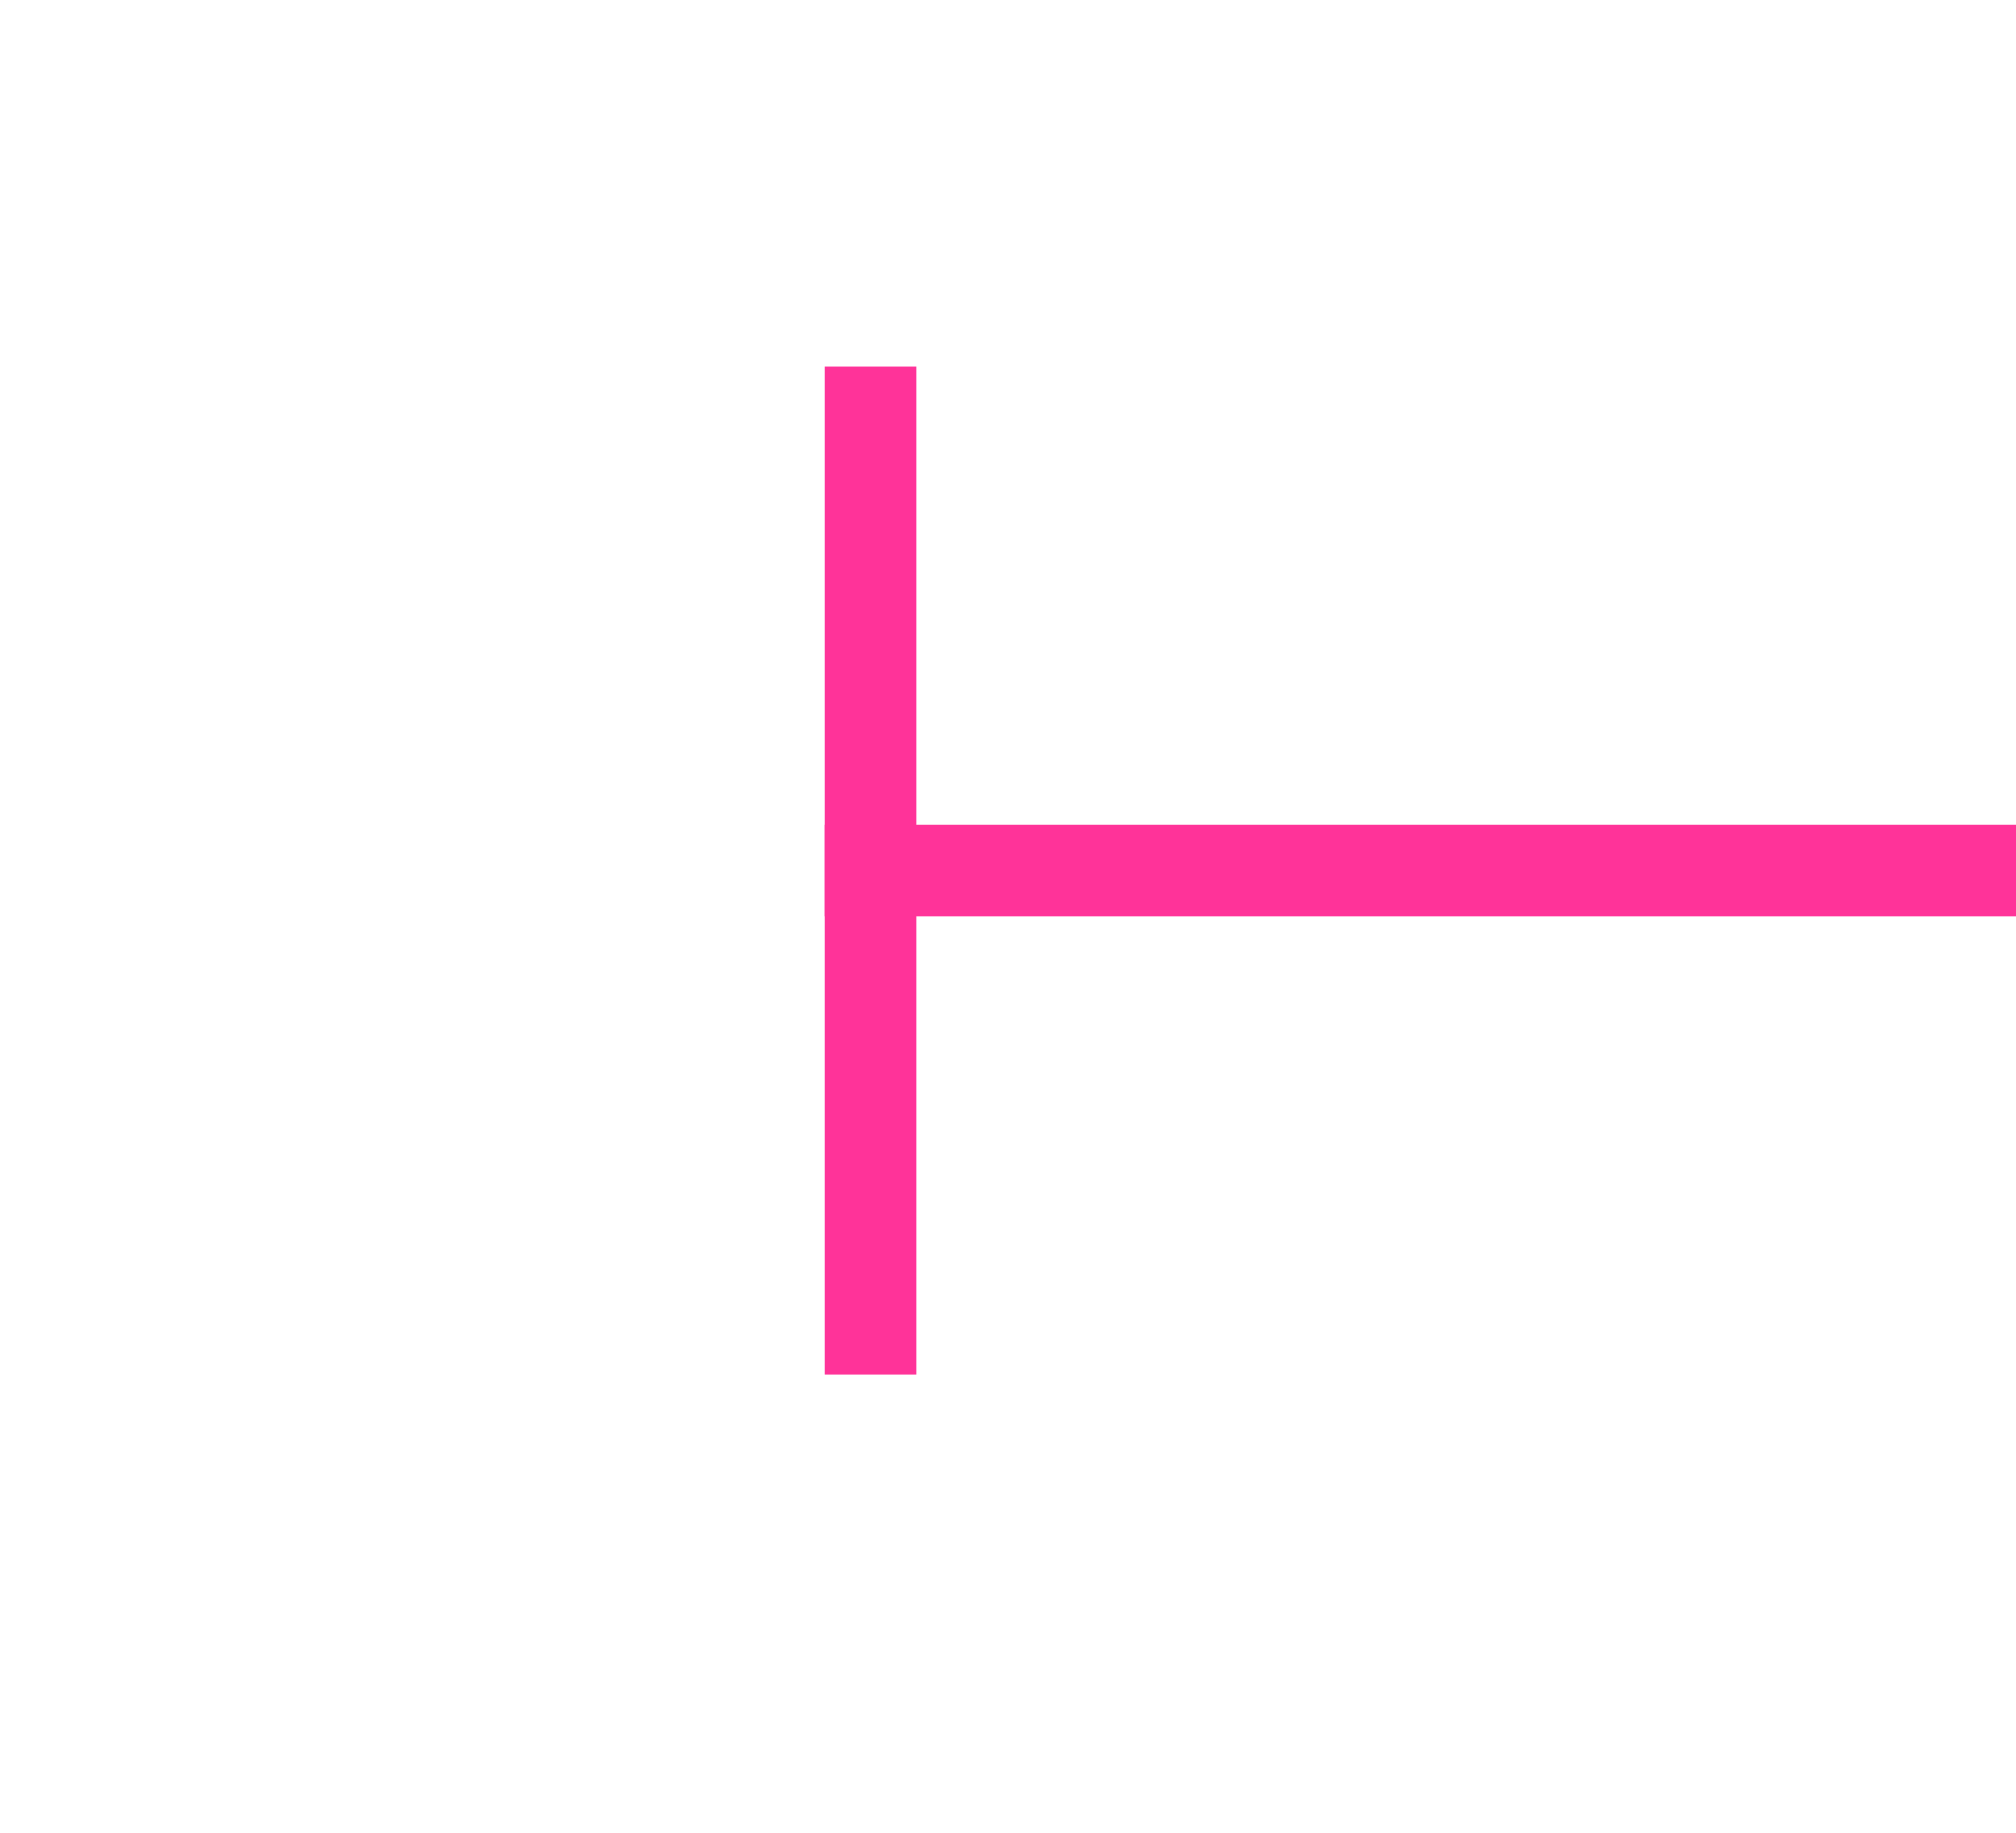
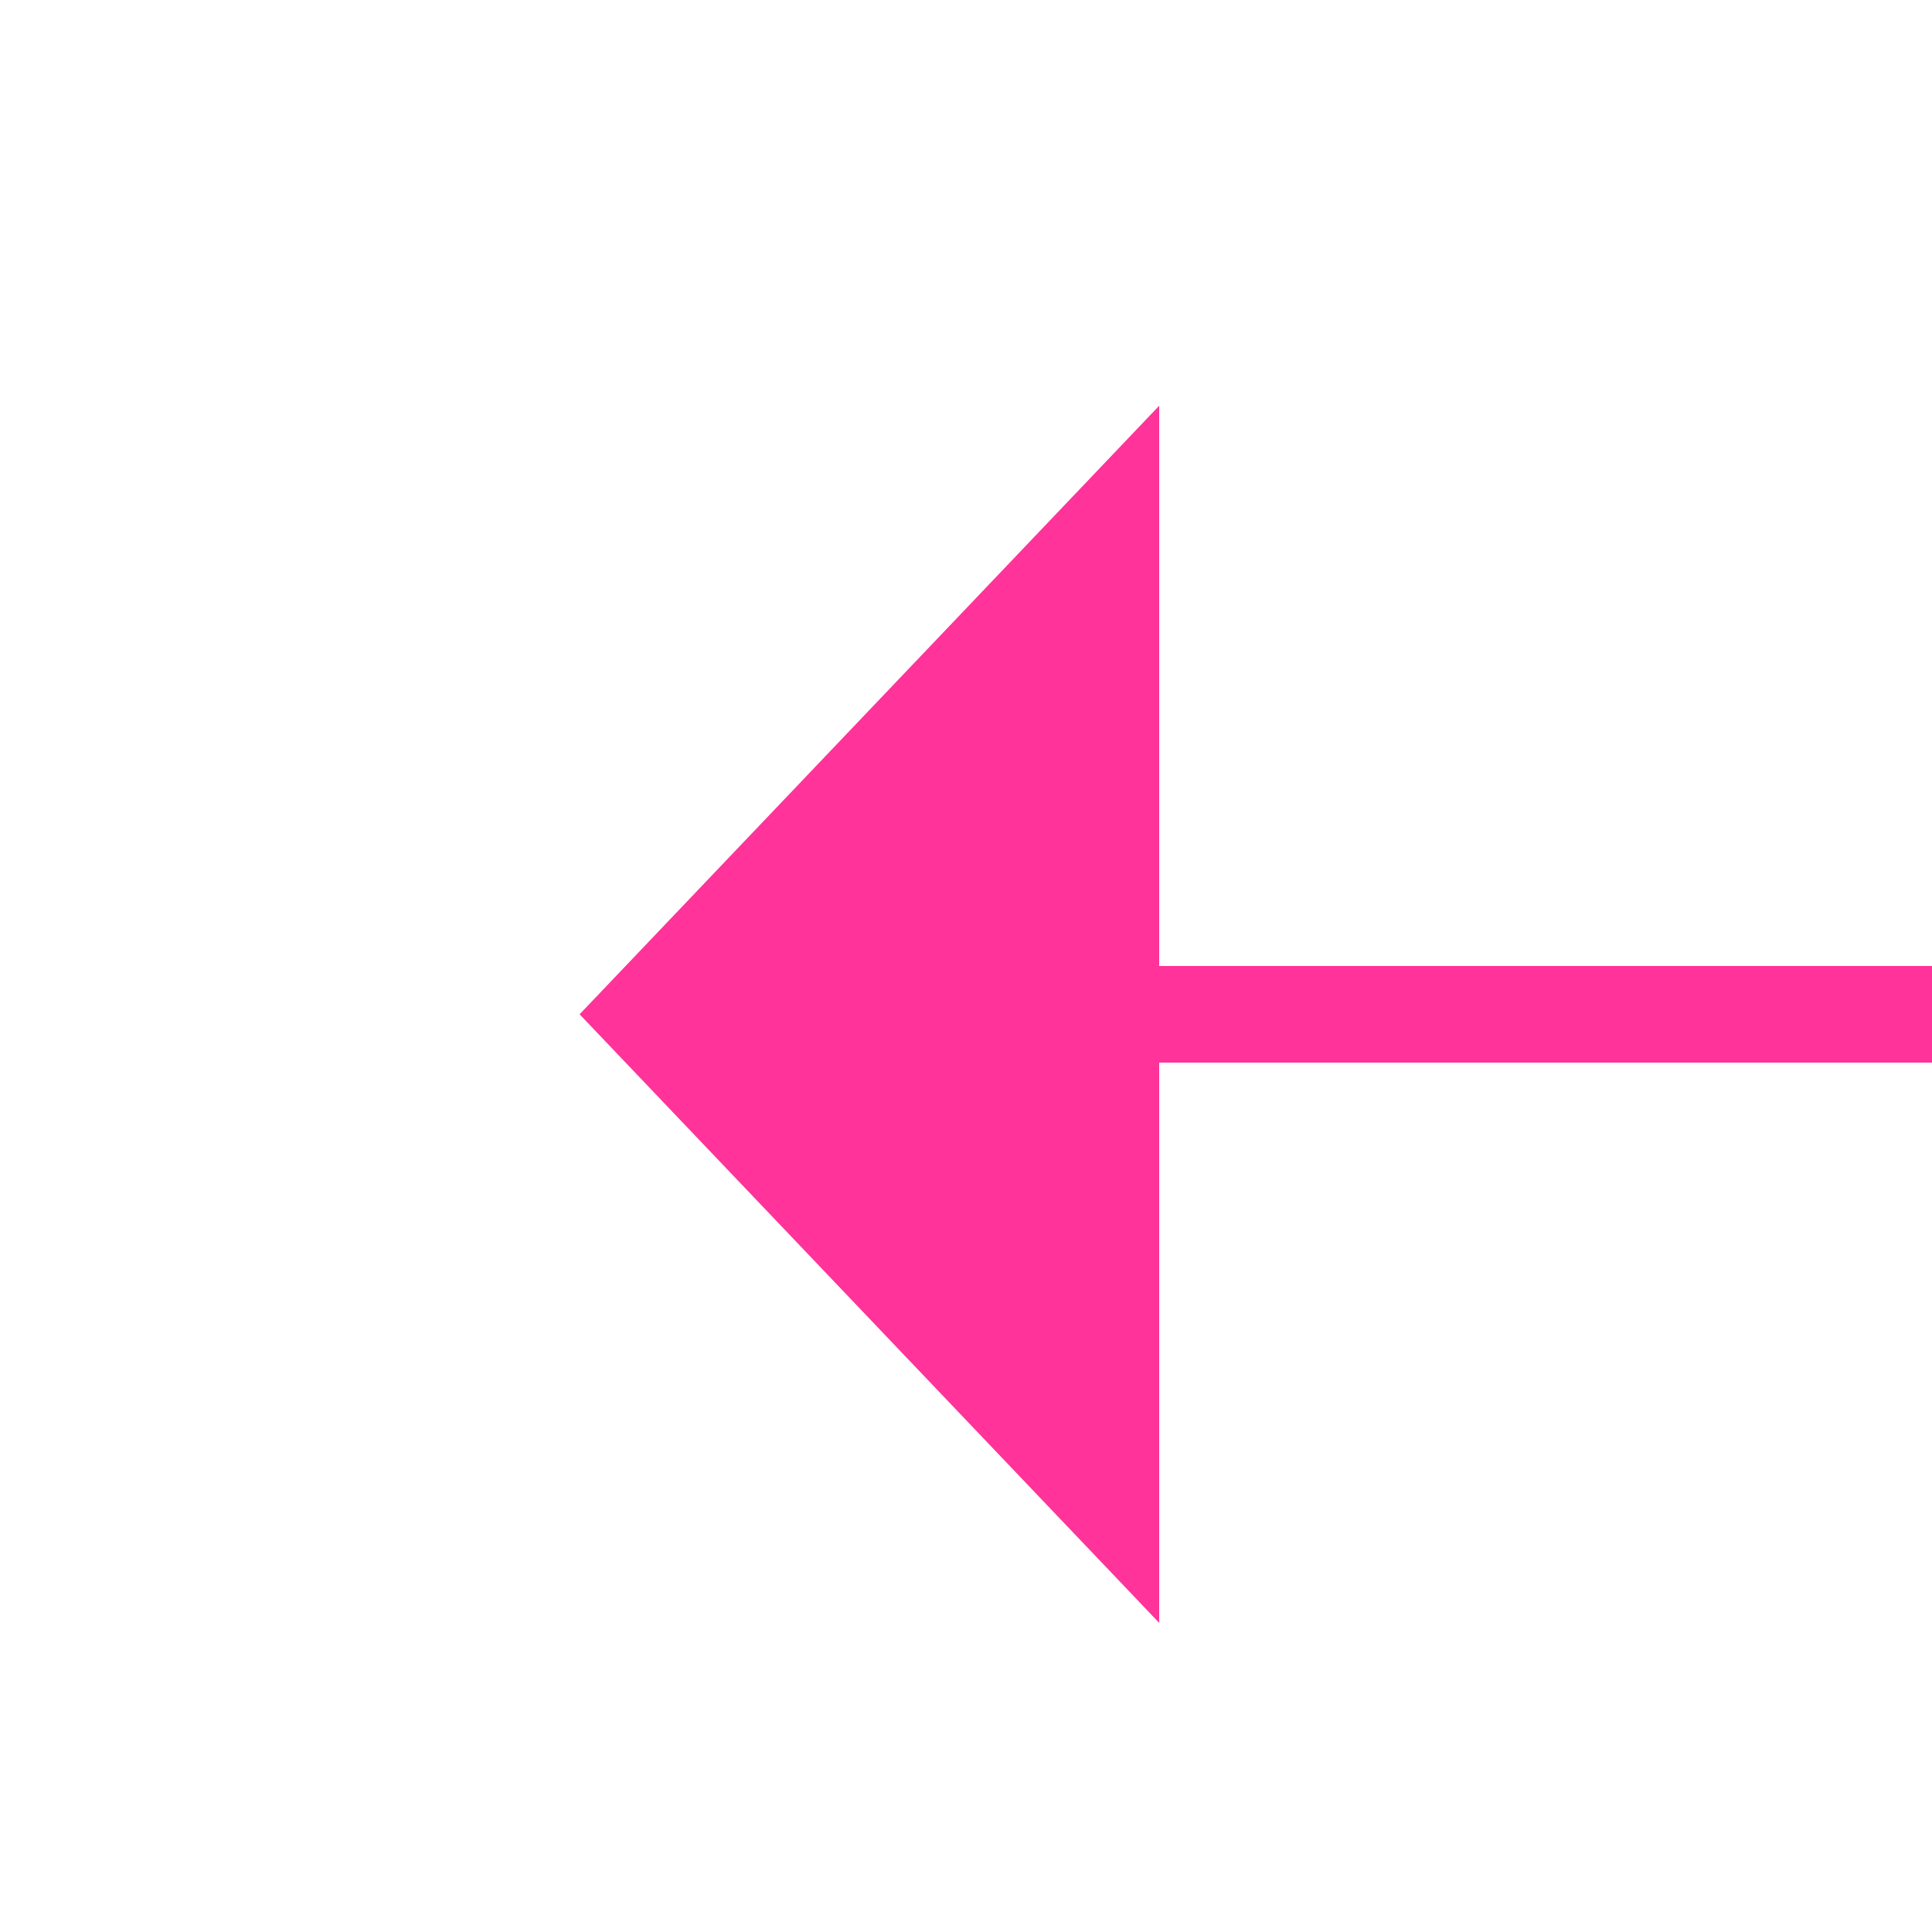
- <svg xmlns="http://www.w3.org/2000/svg" version="1.1" width="22px" height="20px" preserveAspectRatio="xMinYMid meet" viewBox="1334 297  22 18">
-   <g transform="matrix(0 1 -1 0 1651 -1039 )">
-     <path d="M 1339 269  L 1350 269  L 1350 268  L 1339 268  L 1339 269  Z M 1350 307  L 1339 307  L 1339 308  L 1350 308  L 1350 307  Z " fill-rule="nonzero" fill="#ff3399" stroke="none" />
-     <path d="M 1344.5 268  L 1344.5 308  " stroke-width="1" stroke="#ff3399" fill="none" />
+ <svg xmlns="http://www.w3.org/2000/svg" version="1.1" width="20px" height="20px" preserveAspectRatio="xMinYMid meet" viewBox="2170 311  20 18">
+   <g transform="matrix(-1 0 0 -1 4360 640 )">
+     <path d="M 2178 325.8  L 2184 319.5  L 2178 313.2  L 2178 325.8  Z " fill-rule="nonzero" fill="#ff3399" stroke="none" />
+     <path d="M 1984 319.5  L 2179 319.5  " stroke-width="1" stroke="#ff3399" fill="none" />
  </g>
</svg>
